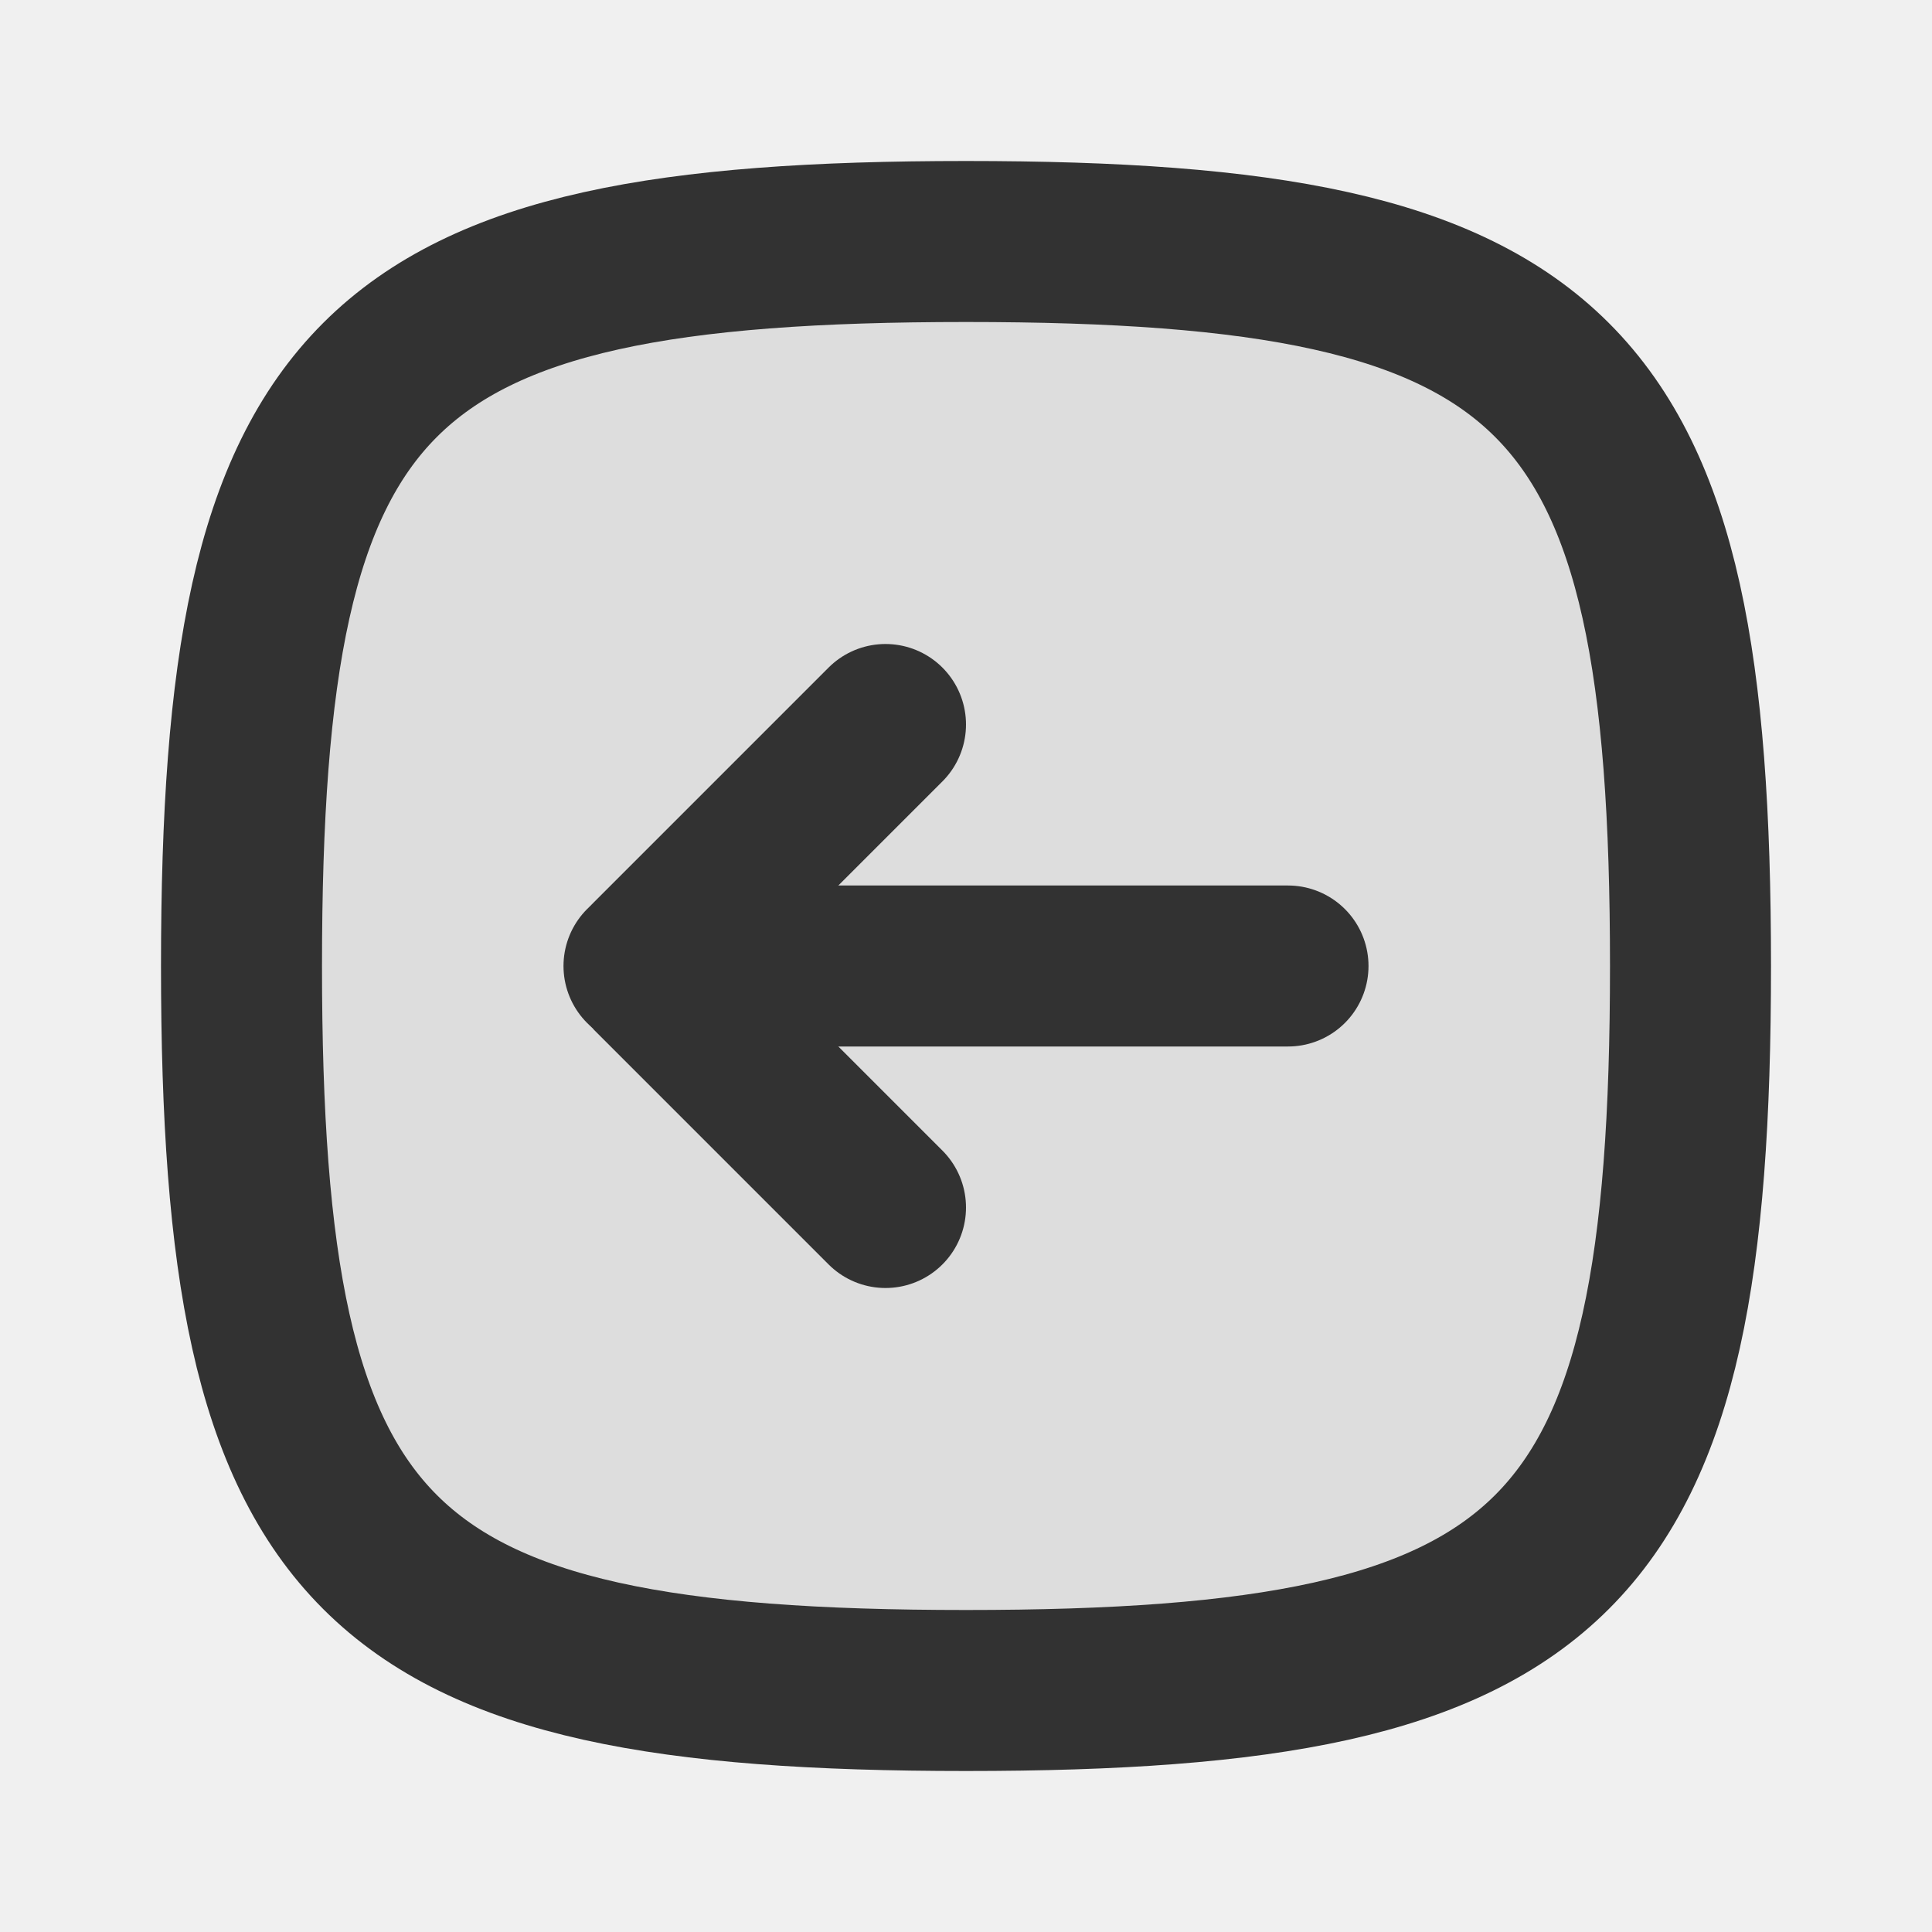
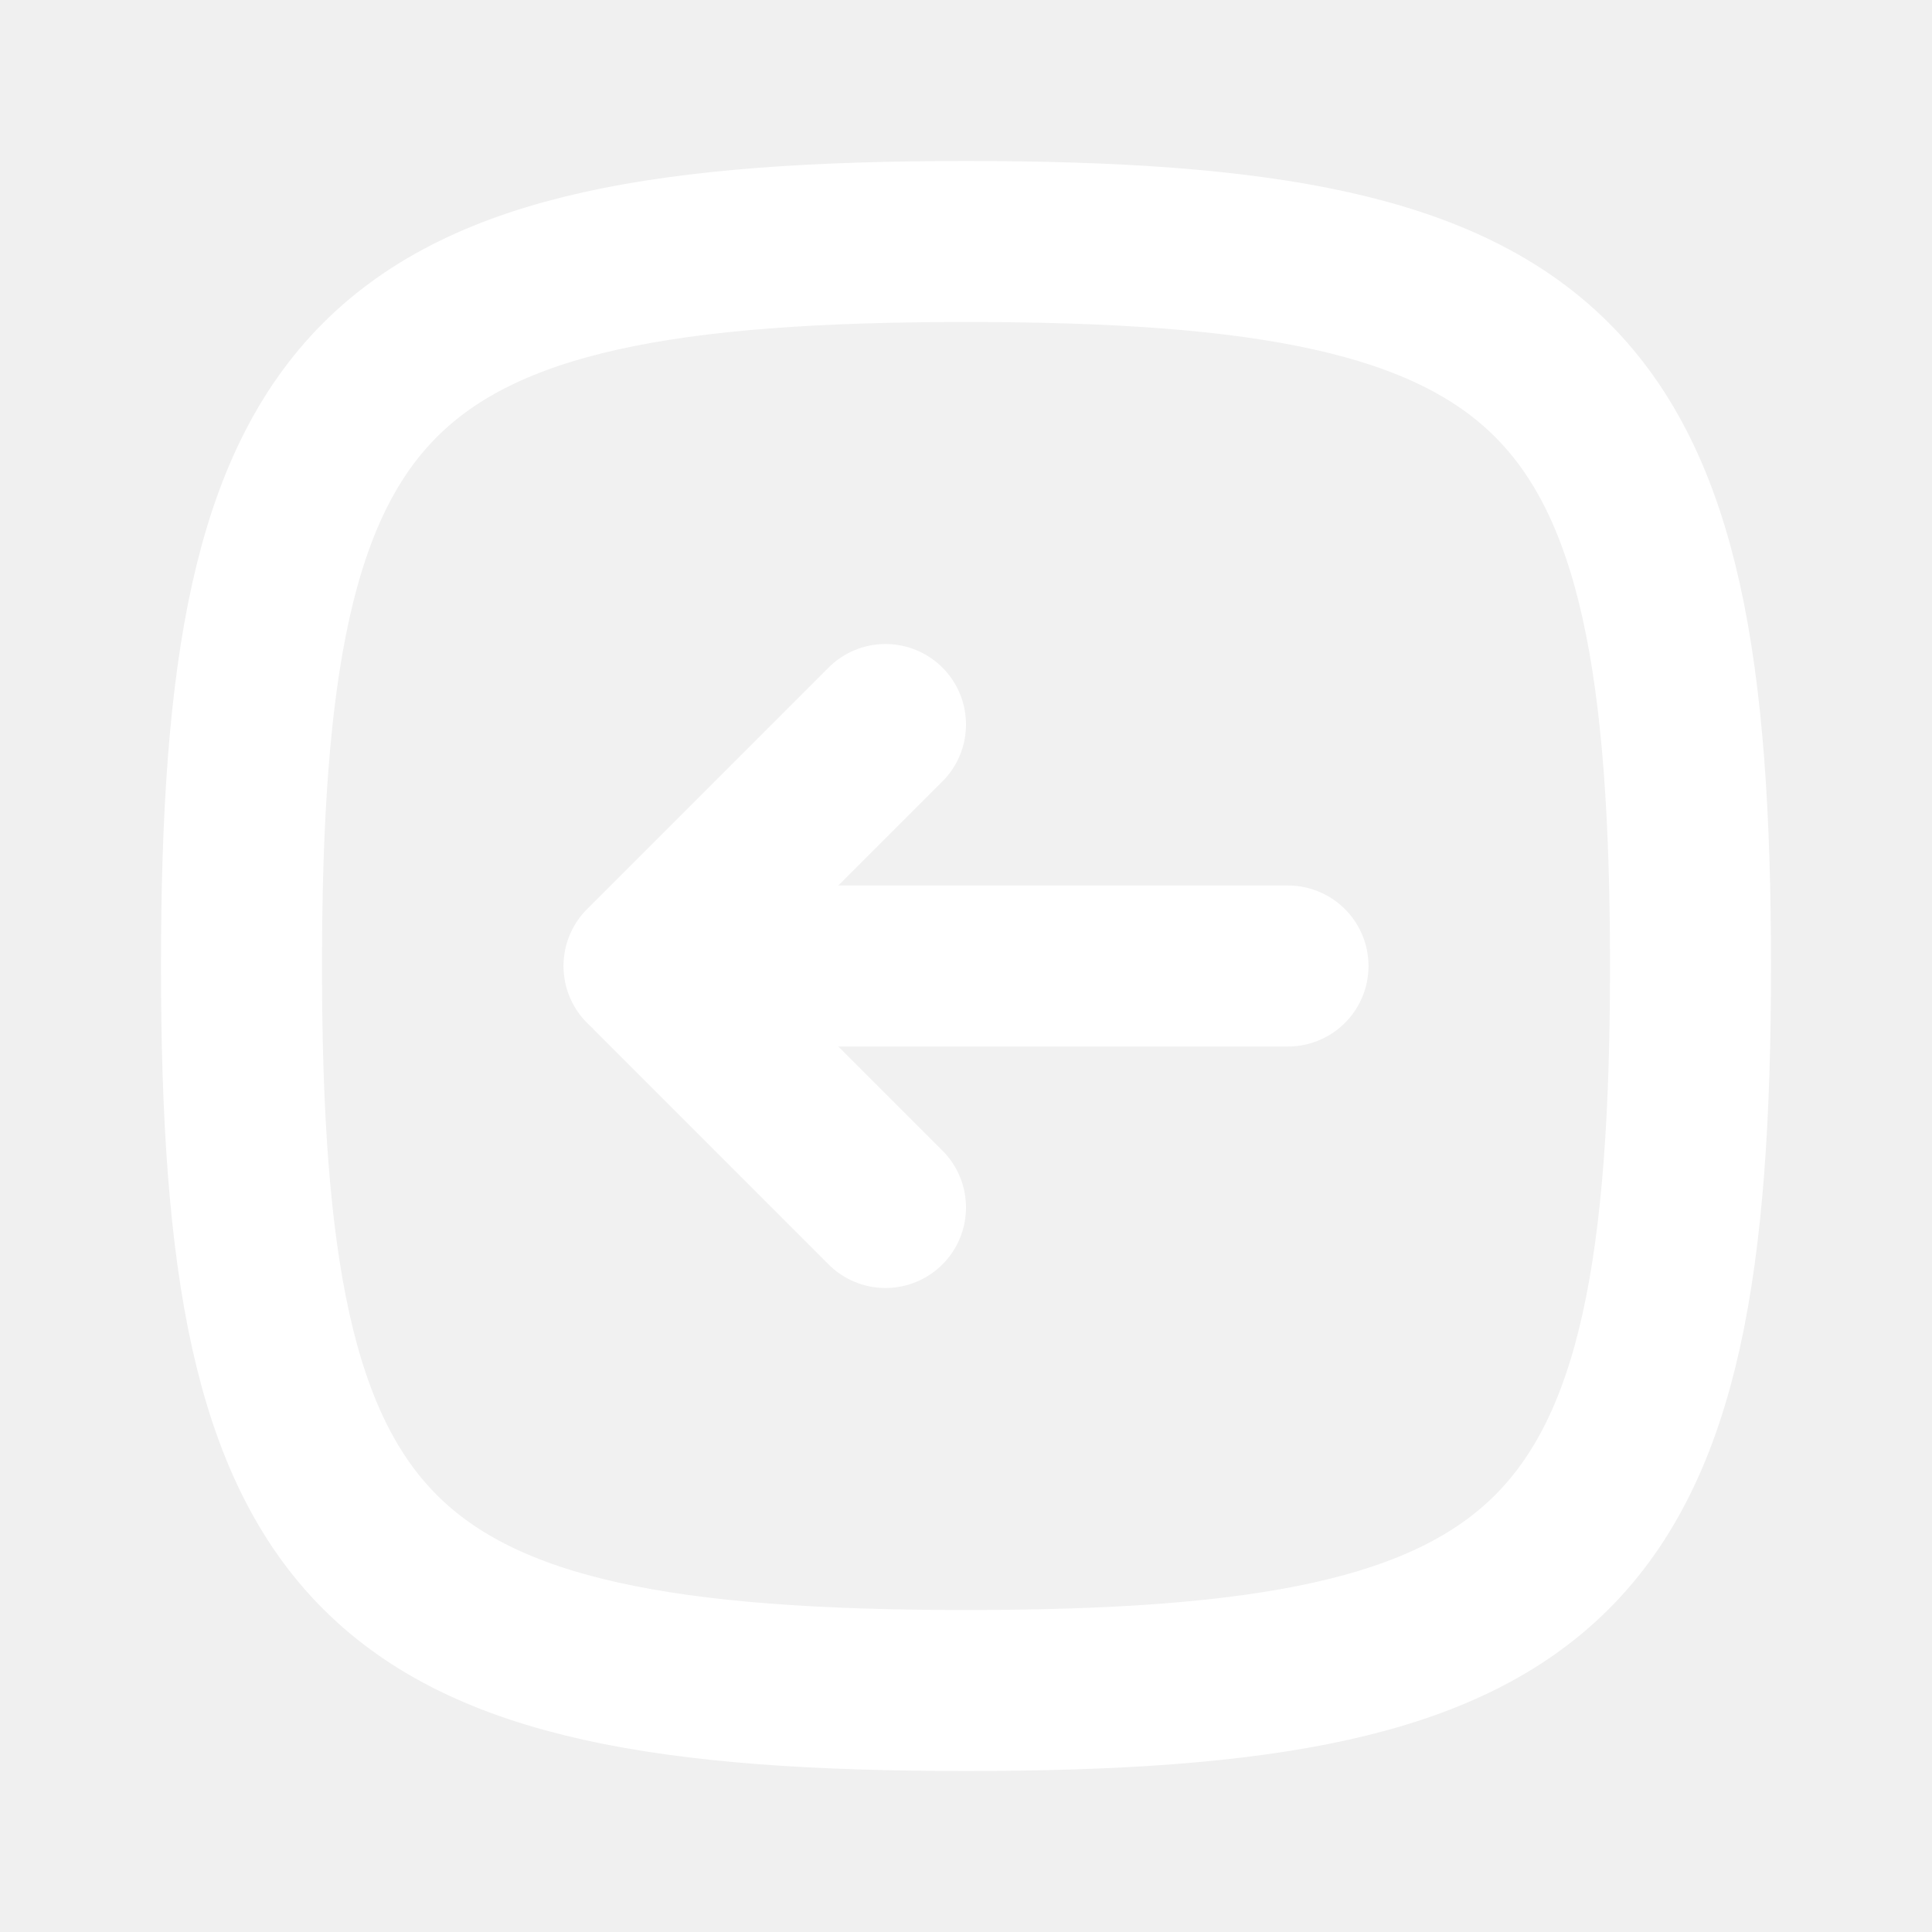
<svg xmlns="http://www.w3.org/2000/svg" width="800px" height="800px" viewBox="0 0 24 24" fill="none">
-   <path opacity="0.1" d="M3 12C3 4.588 4.588 3 12 3C19.412 3 21 4.588 21 12C21 19.412 19.412 21 12 21C4.588 21 3 19.412 3 12Z" fill="#323232" />
-   <path d="M3 12C3 4.588 4.588 3 12 3C19.412 3 21 4.588 21 12C21 19.412 19.412 21 12 21C4.588 21 3 19.412 3 12Z" stroke="#323232" stroke-width="2" />
-   <path d="M8 12L16 12" stroke="#323232" stroke-width="2" stroke-linecap="round" stroke-linejoin="round" />
-   <path d="M11 9L8.087 11.913V11.913C8.039 11.961 8.039 12.039 8.087 12.087V12.087L11 15" stroke="#323232" stroke-width="2" stroke-linecap="round" stroke-linejoin="round" />
+   <path opacity="0.1" d="M3 12C3 4.588 4.588 3 12 3C19.412 3 21 4.588 21 12C21 19.412 19.412 21 12 21C4.588 21 3 19.412 3 12Z" fill="#fff" />
+   <path d="M3 12C3 4.588 4.588 3 12 3C19.412 3 21 4.588 21 12C21 19.412 19.412 21 12 21C4.588 21 3 19.412 3 12Z" stroke="#fff" stroke-width="2" />
+   <path d="M8 12L16 12" stroke="#fff" stroke-width="2" stroke-linecap="round" stroke-linejoin="round" />
+   <path d="M11 9L8.087 11.913V11.913C8.039 11.961 8.039 12.039 8.087 12.087V12.087L11 15" stroke="#fff" stroke-width="2" stroke-linecap="round" stroke-linejoin="round" />
</svg>
